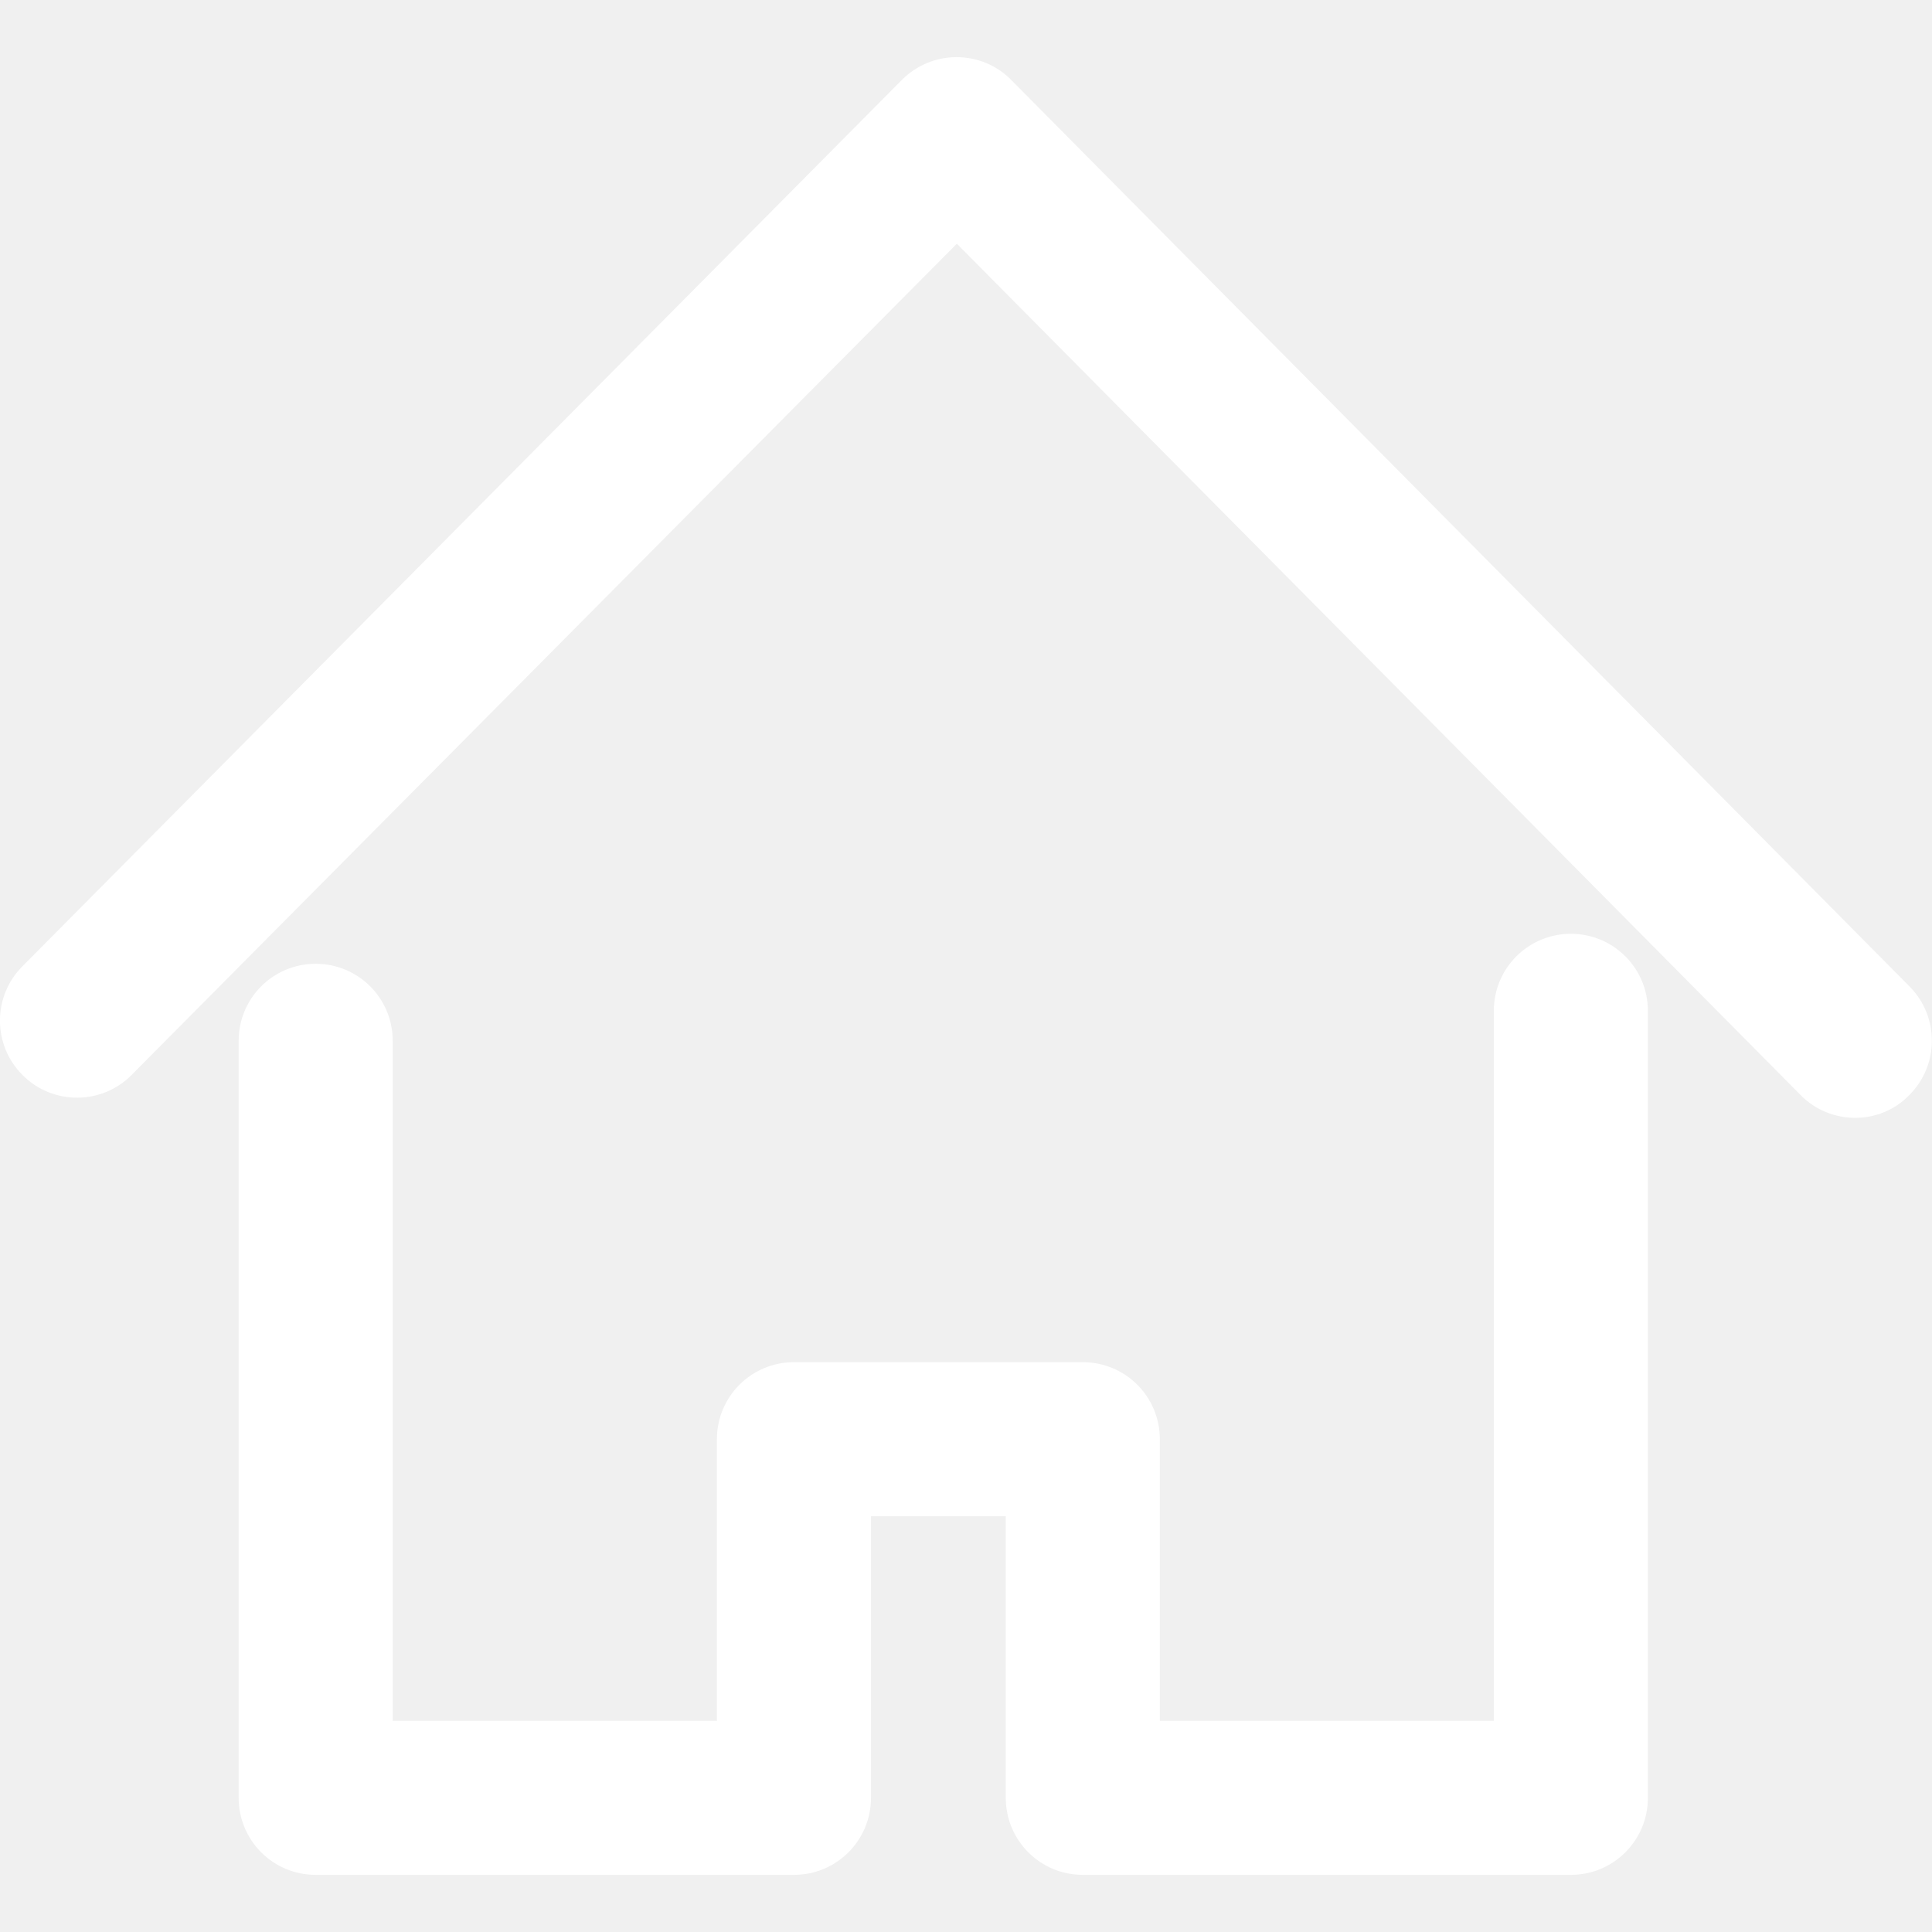
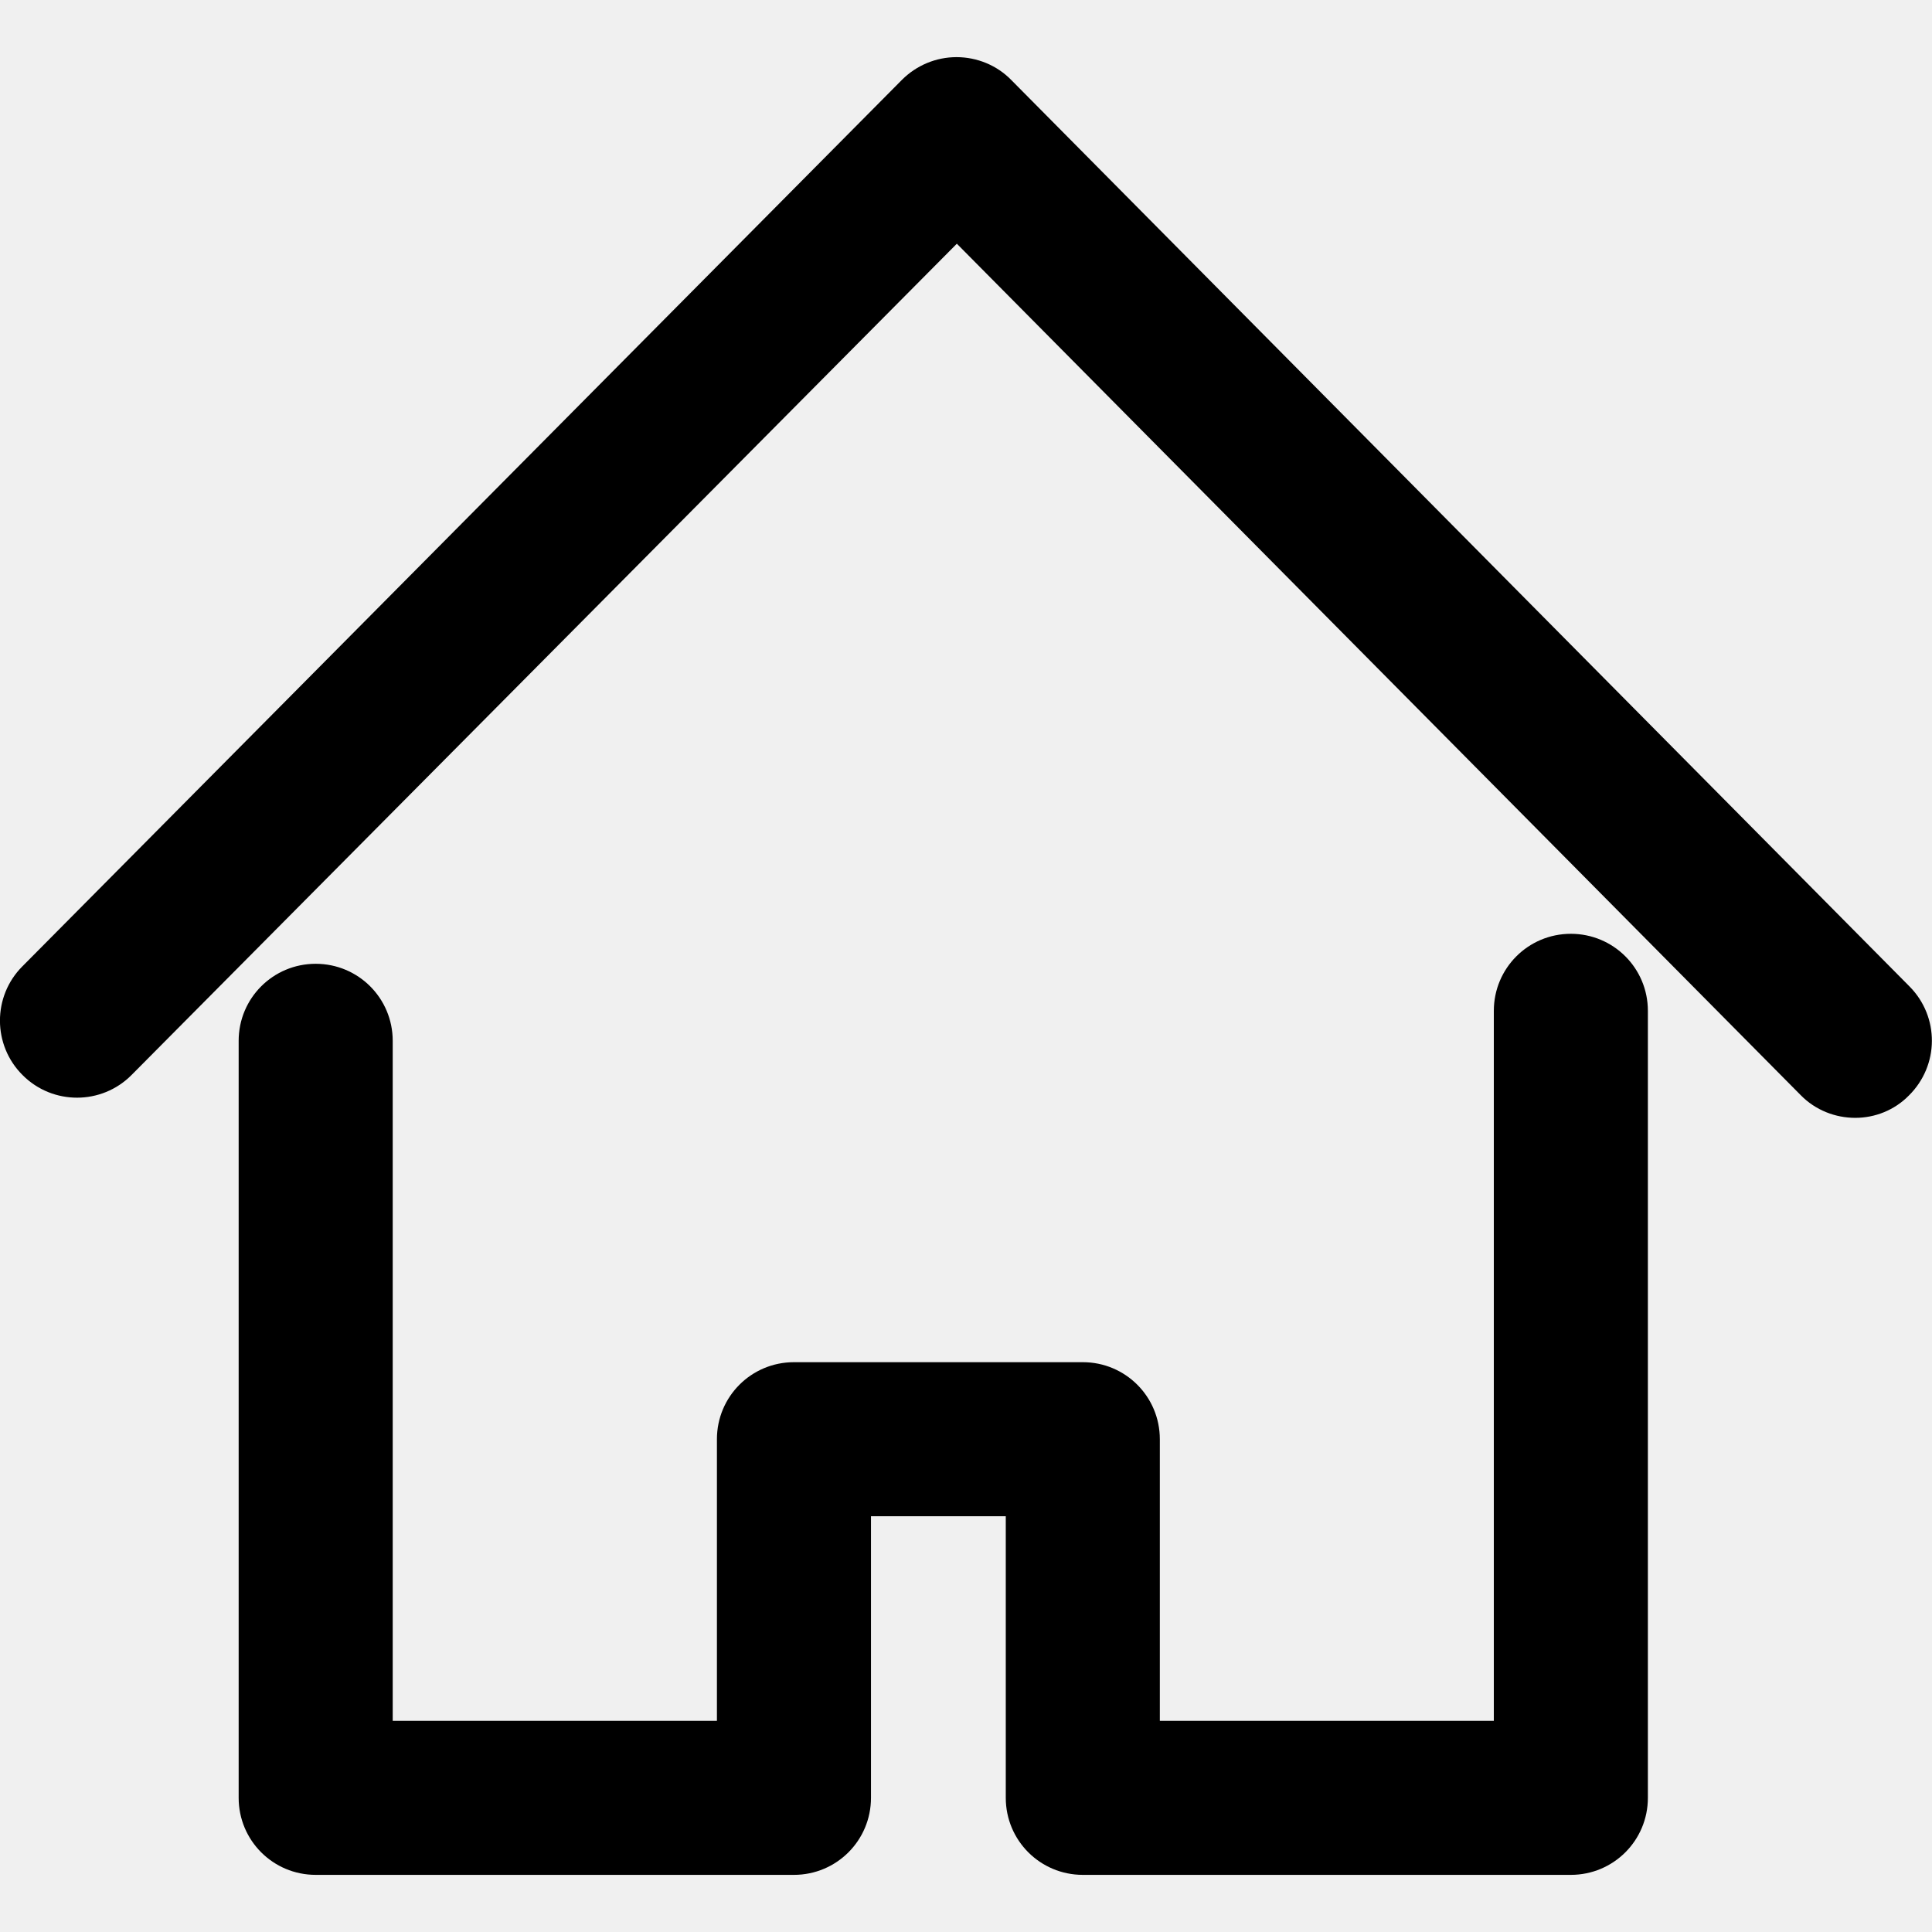
- <svg xmlns="http://www.w3.org/2000/svg" version="1.1" id="Laag_2" x="0px" y="0px" viewBox="0 0 612 612" style="enable-background:new 0 0 612 612;" xml:space="preserve">
-   <style type="text/css">
- 	.st0{fill:#FFFFFF;}
- </style>
+ <svg xmlns="http://www.w3.org/2000/svg" version="1.1" x="0px" y="0px" viewBox="0 0 612 612" xml:space="preserve">
  <g>
-     <path class="st0" d="M587.7,354.1c-6.3,0-12.6-2.4-17.3-7.2L303.1,77.2L41.7,340.5c-9.5,9.6-25,9.6-34.5,0.1   c-9.6-9.5-9.6-25-0.1-34.5L285.7,25.3c4.6-4.6,10.8-7.2,17.3-7.2l0,0c6.5,0,12.8,2.6,17.3,7.2l284.6,287.2c9.5,9.6,9.4,25-0.2,34.5   C600.1,351.7,593.9,354.1,587.7,354.1z" />
-     <path class="st0" d="M497.6,593.9H343c-13.5,0-24.4-10.9-24.4-24.4v-89.2h-42.7v89.2c0,13.5-10.9,24.4-24.4,24.4H100   c-13.5,0-24.4-10.9-24.4-24.4V329.7c0-13.5,10.9-24.4,24.4-24.4s24.4,10.9,24.4,24.4v215.4h102.7v-89.2c0-13.5,10.9-24.4,24.4-24.4   H343c13.5,0,24.4,10.9,24.4,24.4v89.2h105.8V320.2c0-13.5,10.9-24.4,24.4-24.4s24.4,10.9,24.4,24.4v249.3   C522,583,511.1,593.9,497.6,593.9z" />
+     <path d="M587.7,354.1c-6.3,0-12.6-2.4-17.3-7.2L303.1,77.2L41.7,340.5c-9.5,9.6-25,9.6-34.5,0.1 c-9.6-9.5-9.6-25-0.1-34.5L285.7,25.3c4.6-4.6,10.8-7.2,17.3-7.2l0,0c6.5,0,12.8,2.6,17.3,7.2l284.6,287.2c9.5,9.6,9.4,25-0.2,34.5 C600.1,351.7,593.9,354.1,587.7,354.1z" />
+     <path d="M497.6,593.9H343c-13.5,0-24.4-10.9-24.4-24.4v-89.2h-42.7v89.2c0,13.5-10.9,24.4-24.4,24.4H100 c-13.5,0-24.4-10.9-24.4-24.4V329.7c0-13.5,10.9-24.4,24.4-24.4s24.4,10.9,24.4,24.4v215.4h102.7v-89.2c0-13.5,10.9-24.4,24.4-24.4 H343c13.5,0,24.4,10.9,24.4,24.4v89.2h105.8V320.2c0-13.5,10.9-24.4,24.4-24.4s24.4,10.9,24.4,24.4v249.3 C522,583,511.1,593.9,497.6,593.9z" />
  </g>
</svg>
